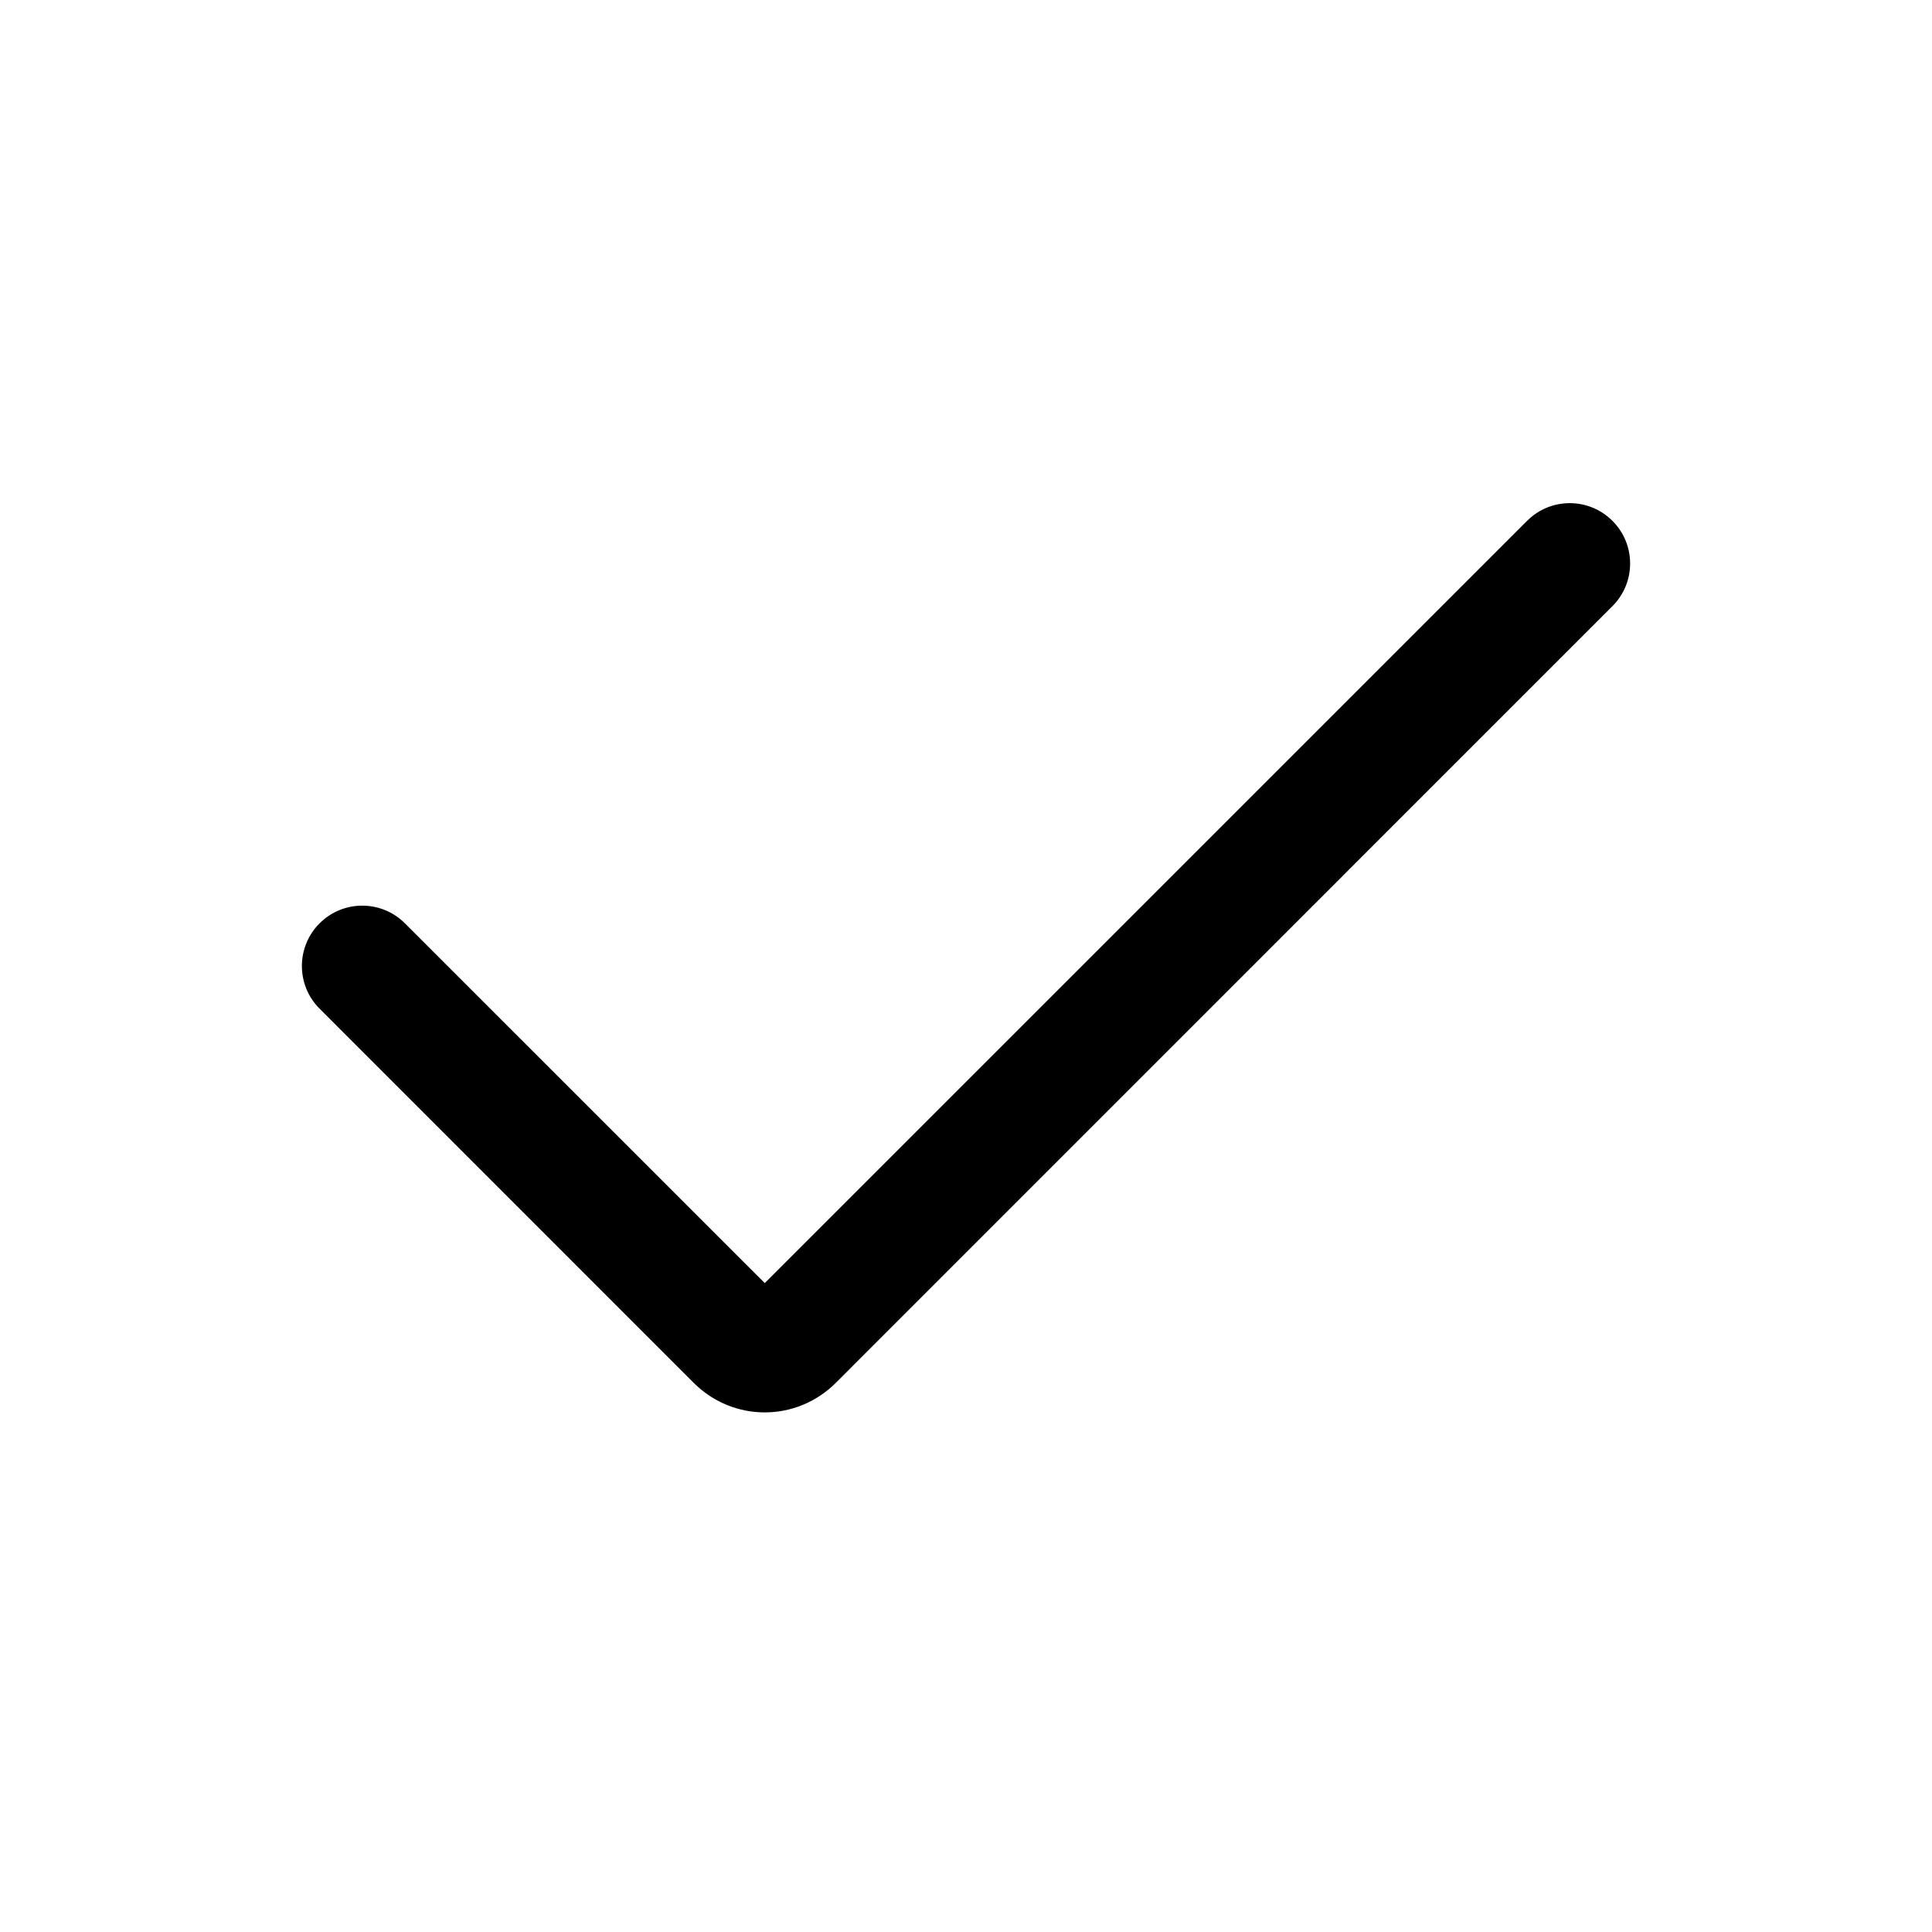
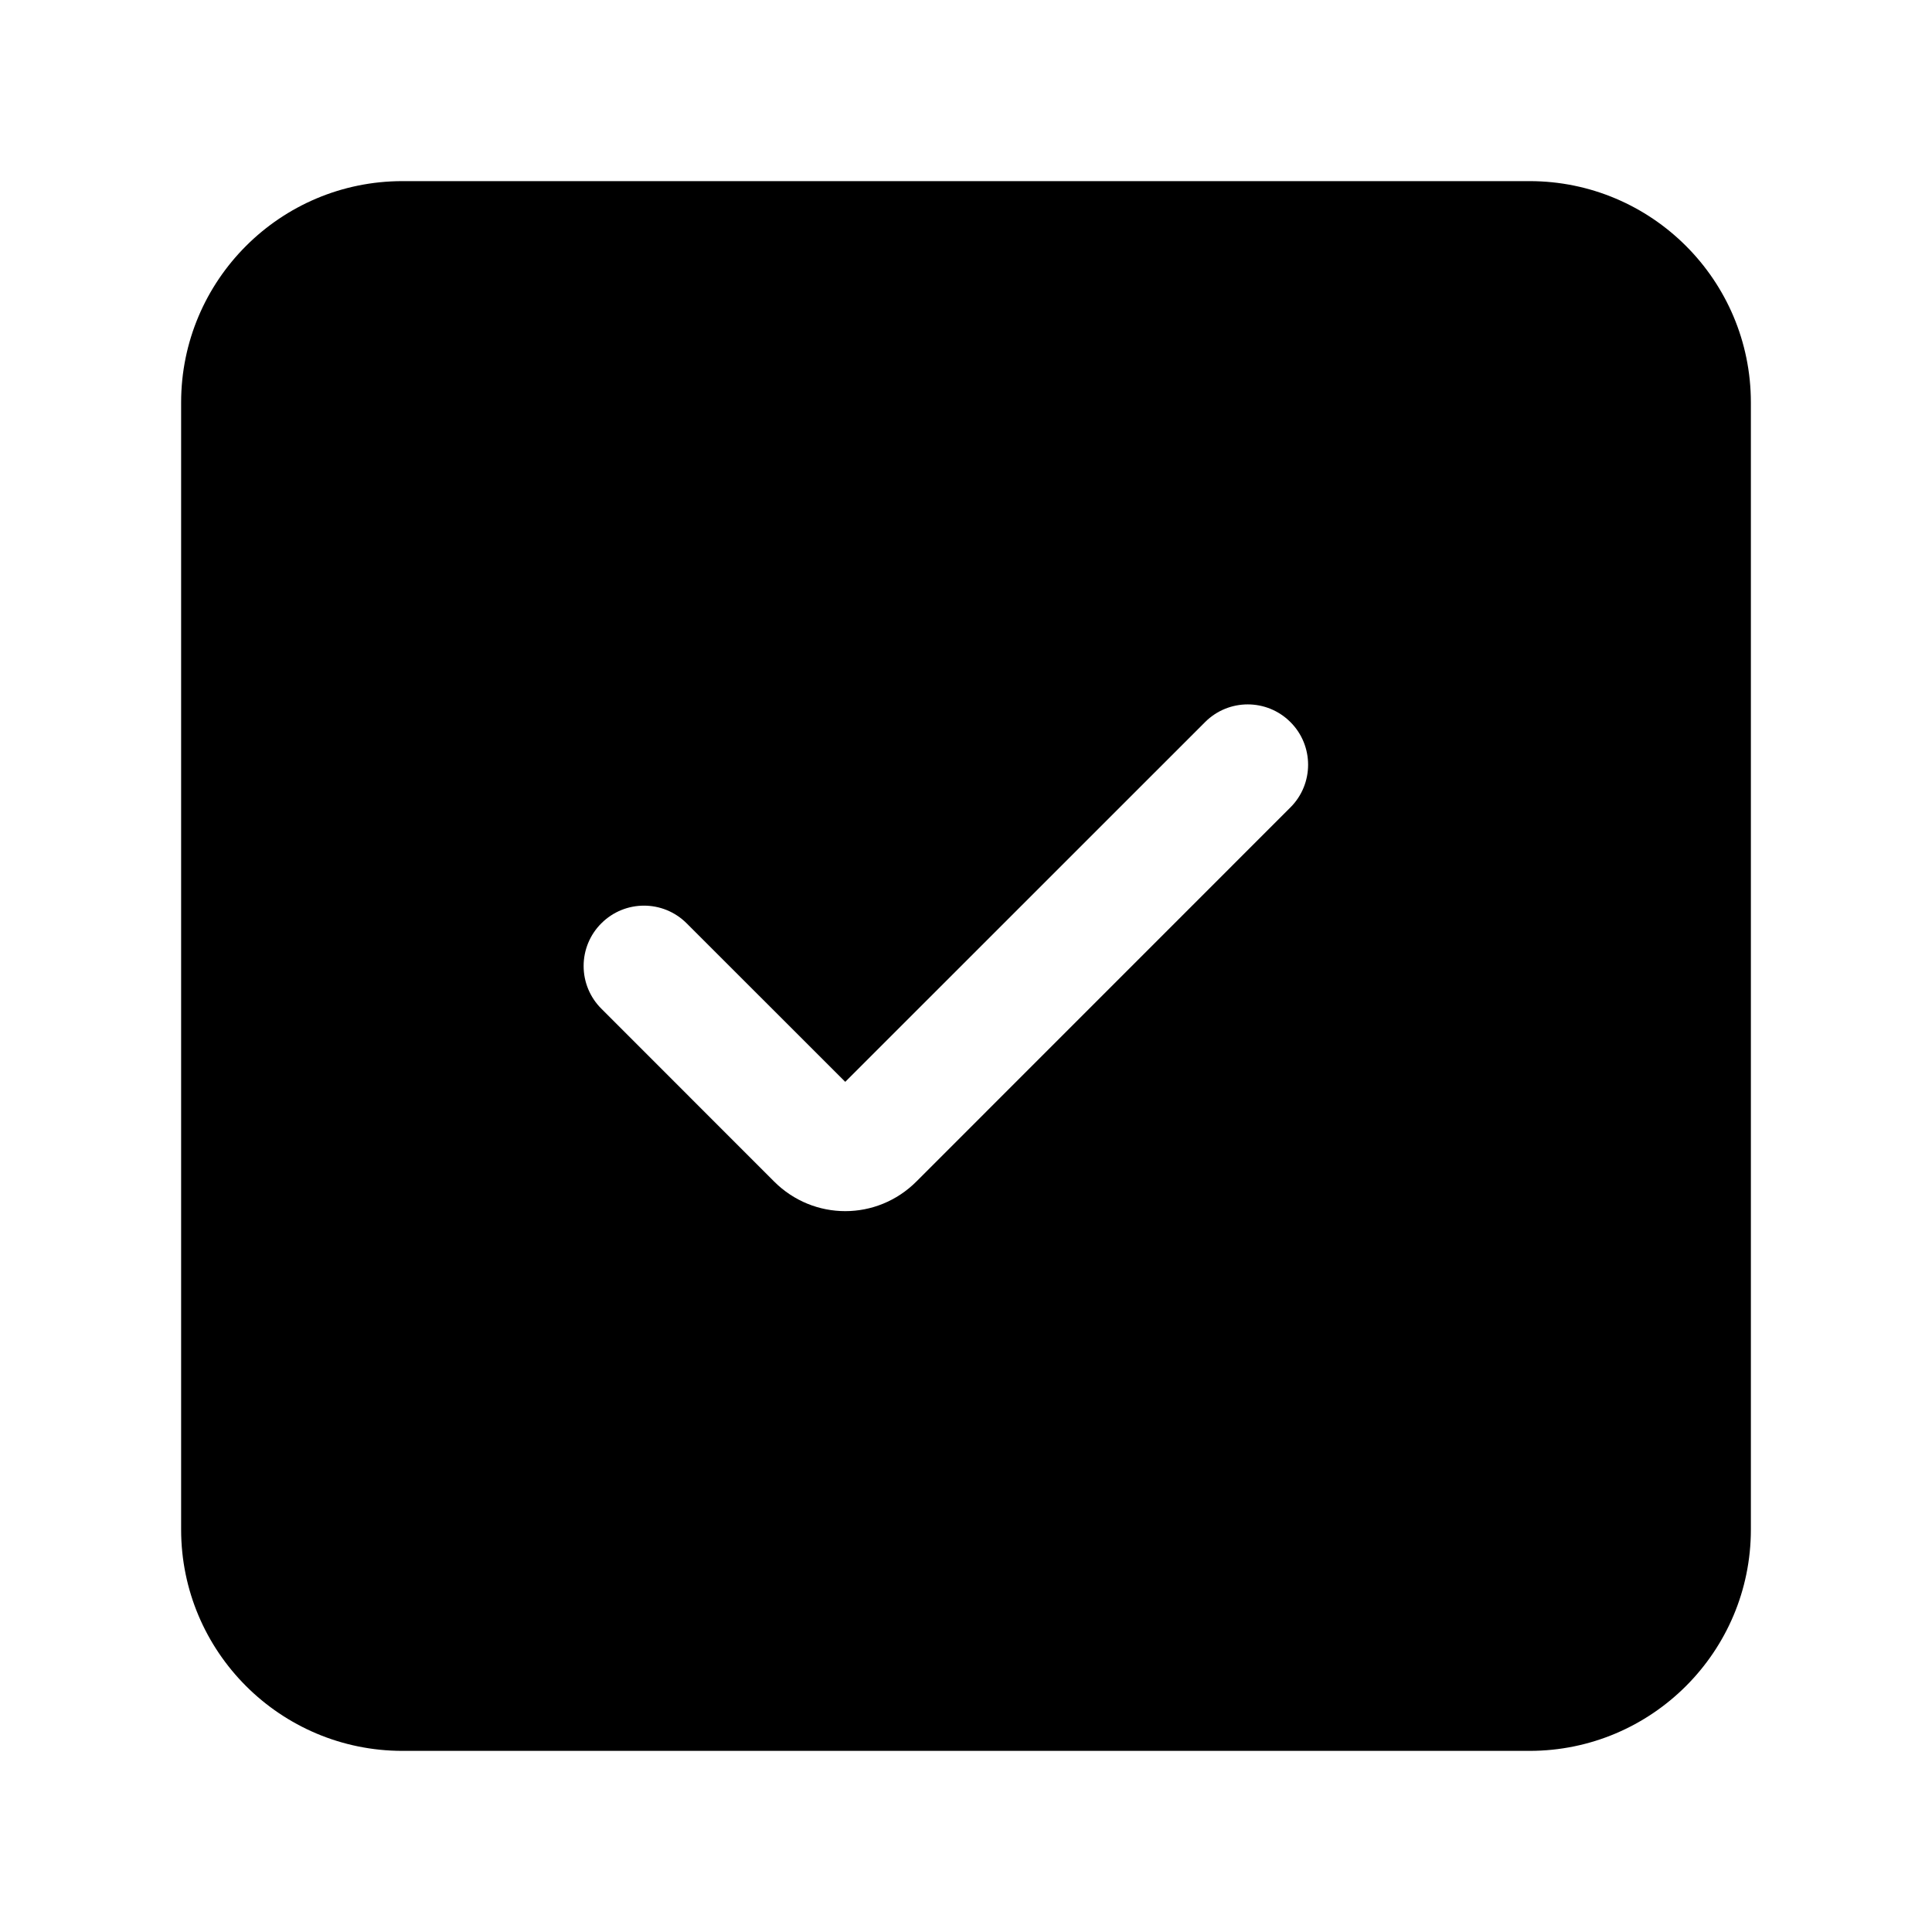
<svg xmlns="http://www.w3.org/2000/svg" width="24" height="24" viewBox="0 0 24 24" fill="none">
-   <path fill-rule="evenodd" clip-rule="evenodd" d="M20.03 7.53L10.384 17.177C9.893 17.668 9.107 17.668 8.616 17.177L3.97 12.53C3.677 12.238 3.677 11.762 3.97 11.47C4.263 11.177 4.737 11.177 5.03 11.47L9.5 15.939L18.97 6.47C19.263 6.177 19.737 6.177 20.03 6.47C20.171 6.61 20.25 6.801 20.25 7C20.25 7.199 20.171 7.39 20.03 7.53Z" fill="black" />
+   <path fill-rule="evenodd" clip-rule="evenodd" d="M5 2.25H19C20.518 2.25 21.75 3.482 21.75 5V19C21.75 20.518 20.518 21.75 19 21.75H5C3.482 21.75 2.25 20.518 2.25 19V5C2.25 3.482 3.482 2.25 5 2.25ZM16.03 10.03C16.323 9.738 16.323 9.262 16.03 8.97C15.737 8.677 15.263 8.677 14.97 8.97L10.5 13.439L8.53 11.47C8.237 11.177 7.763 11.177 7.47 11.47C7.329 11.61 7.25 11.801 7.25 12C7.25 12.199 7.329 12.39 7.47 12.53L9.616 14.677C10.107 15.168 10.893 15.168 11.384 14.677Z" fill="black" />
</svg>
